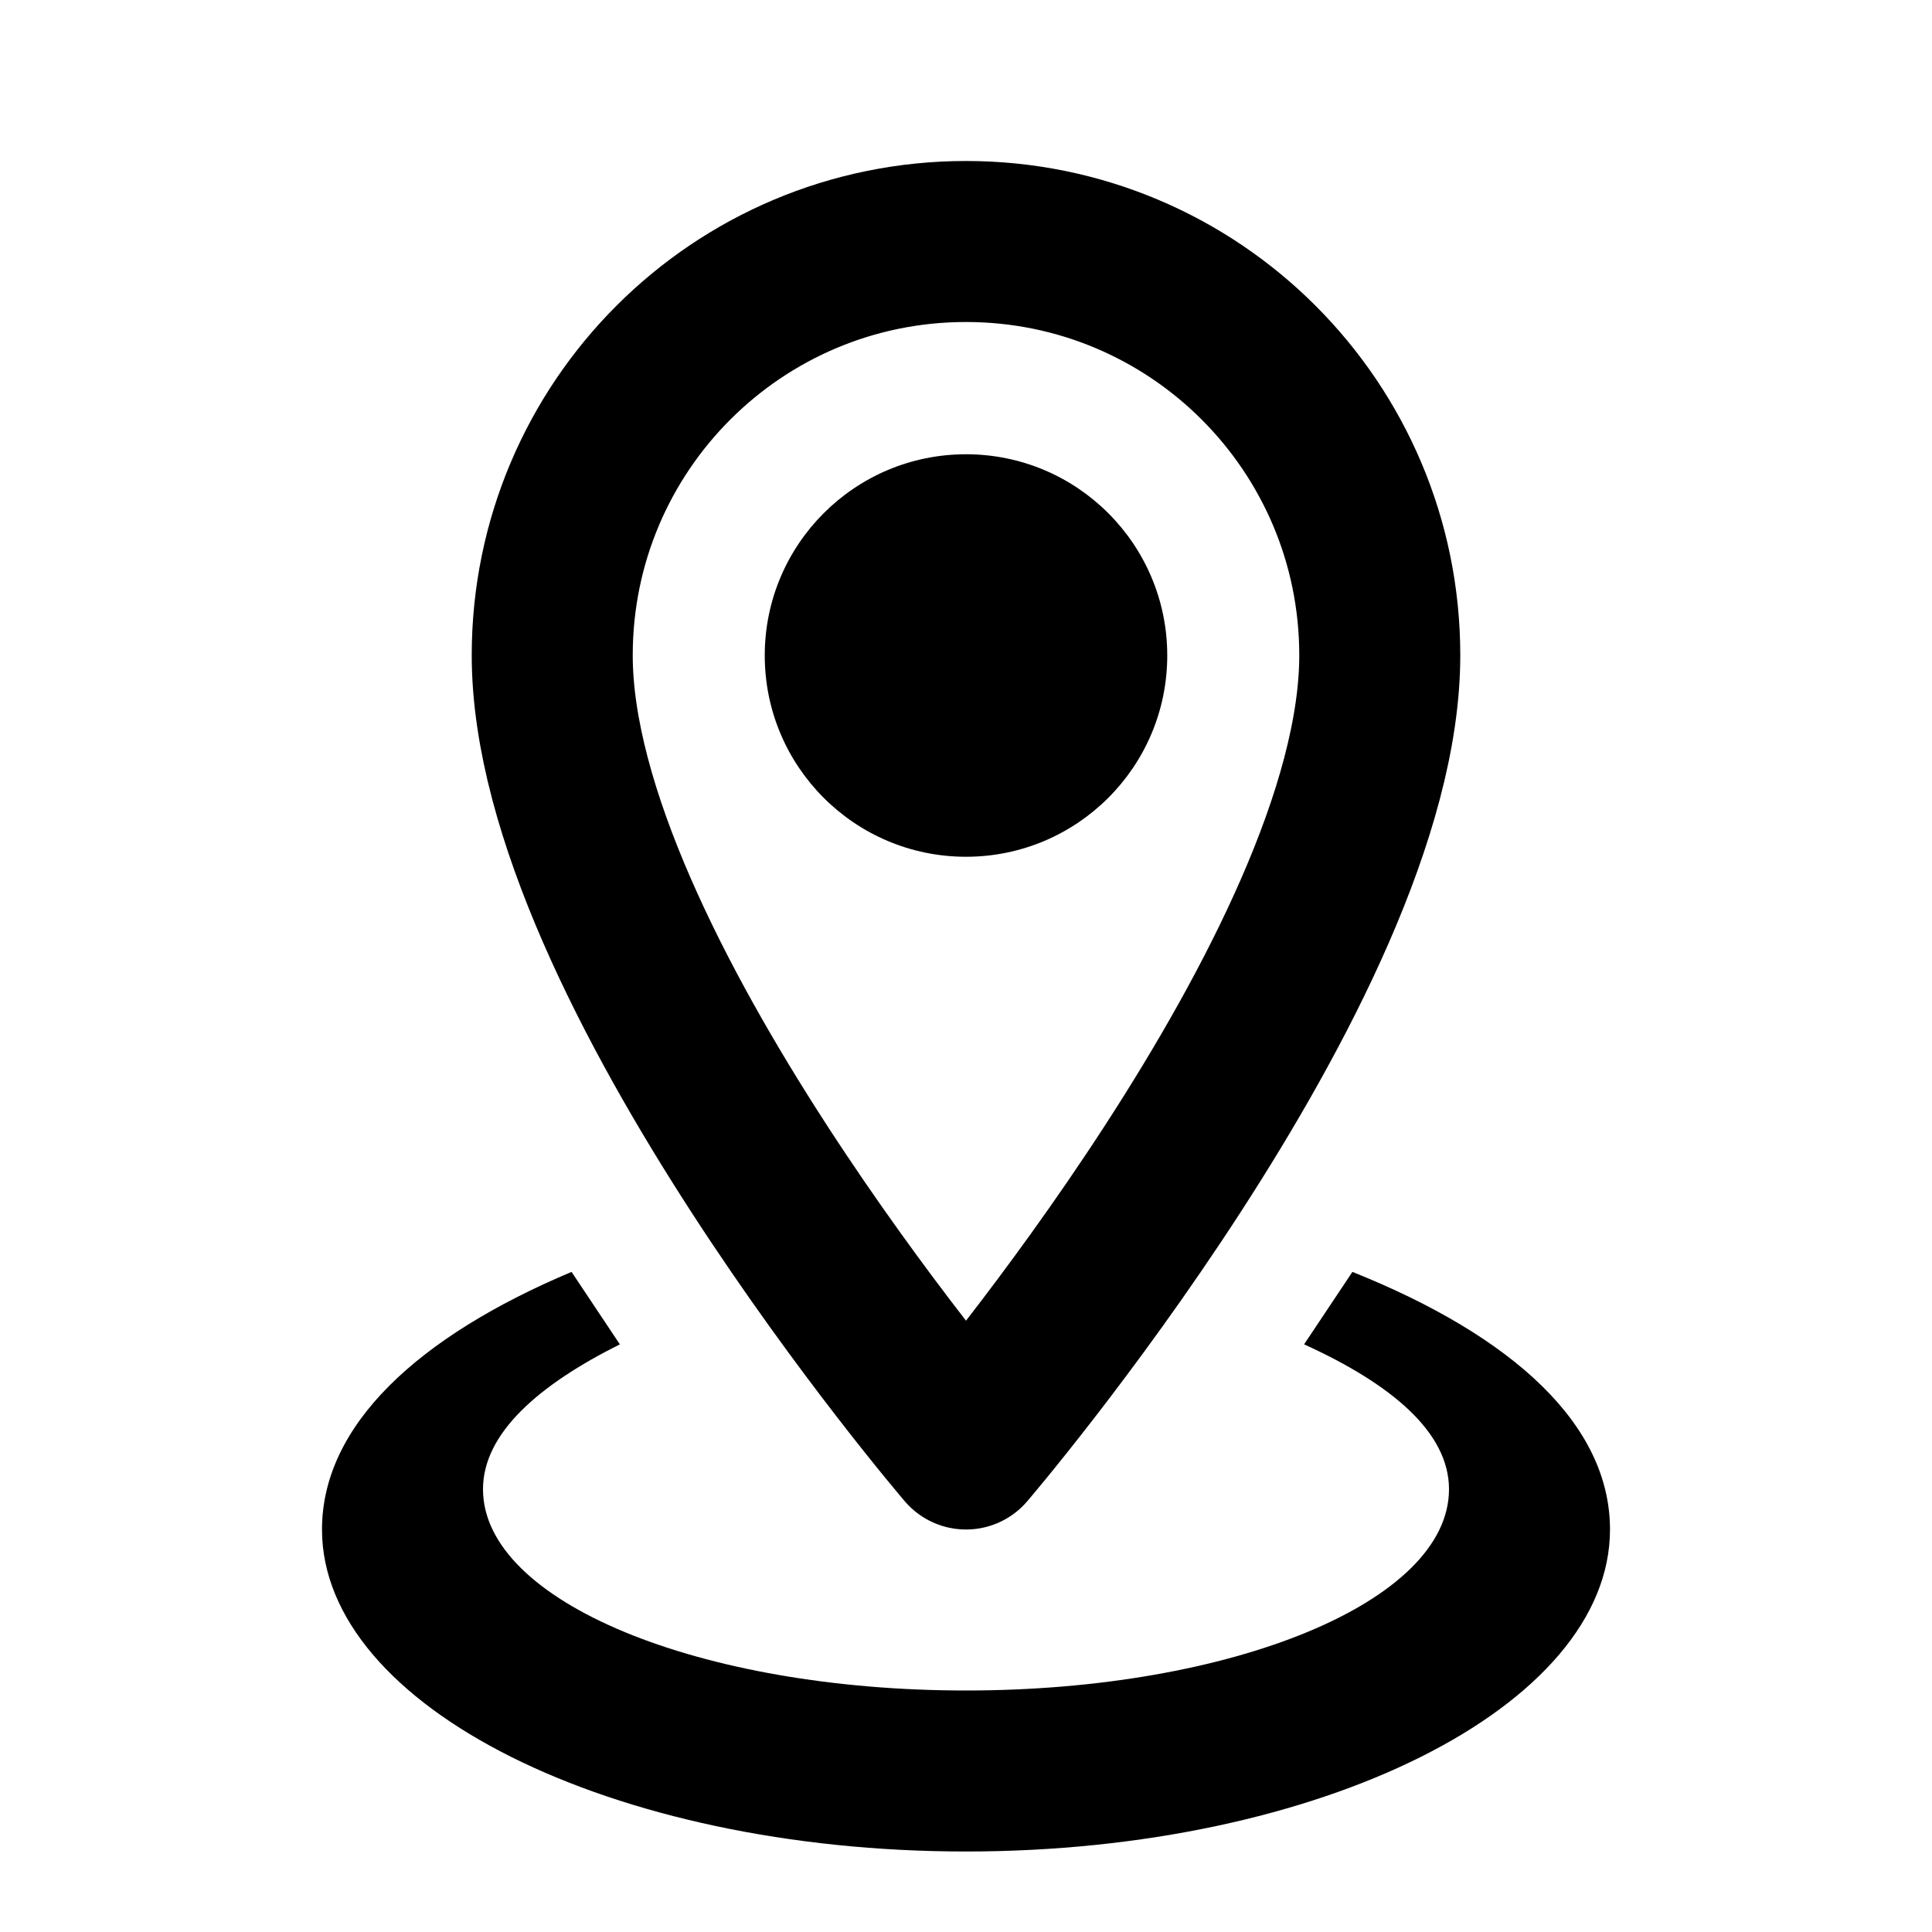
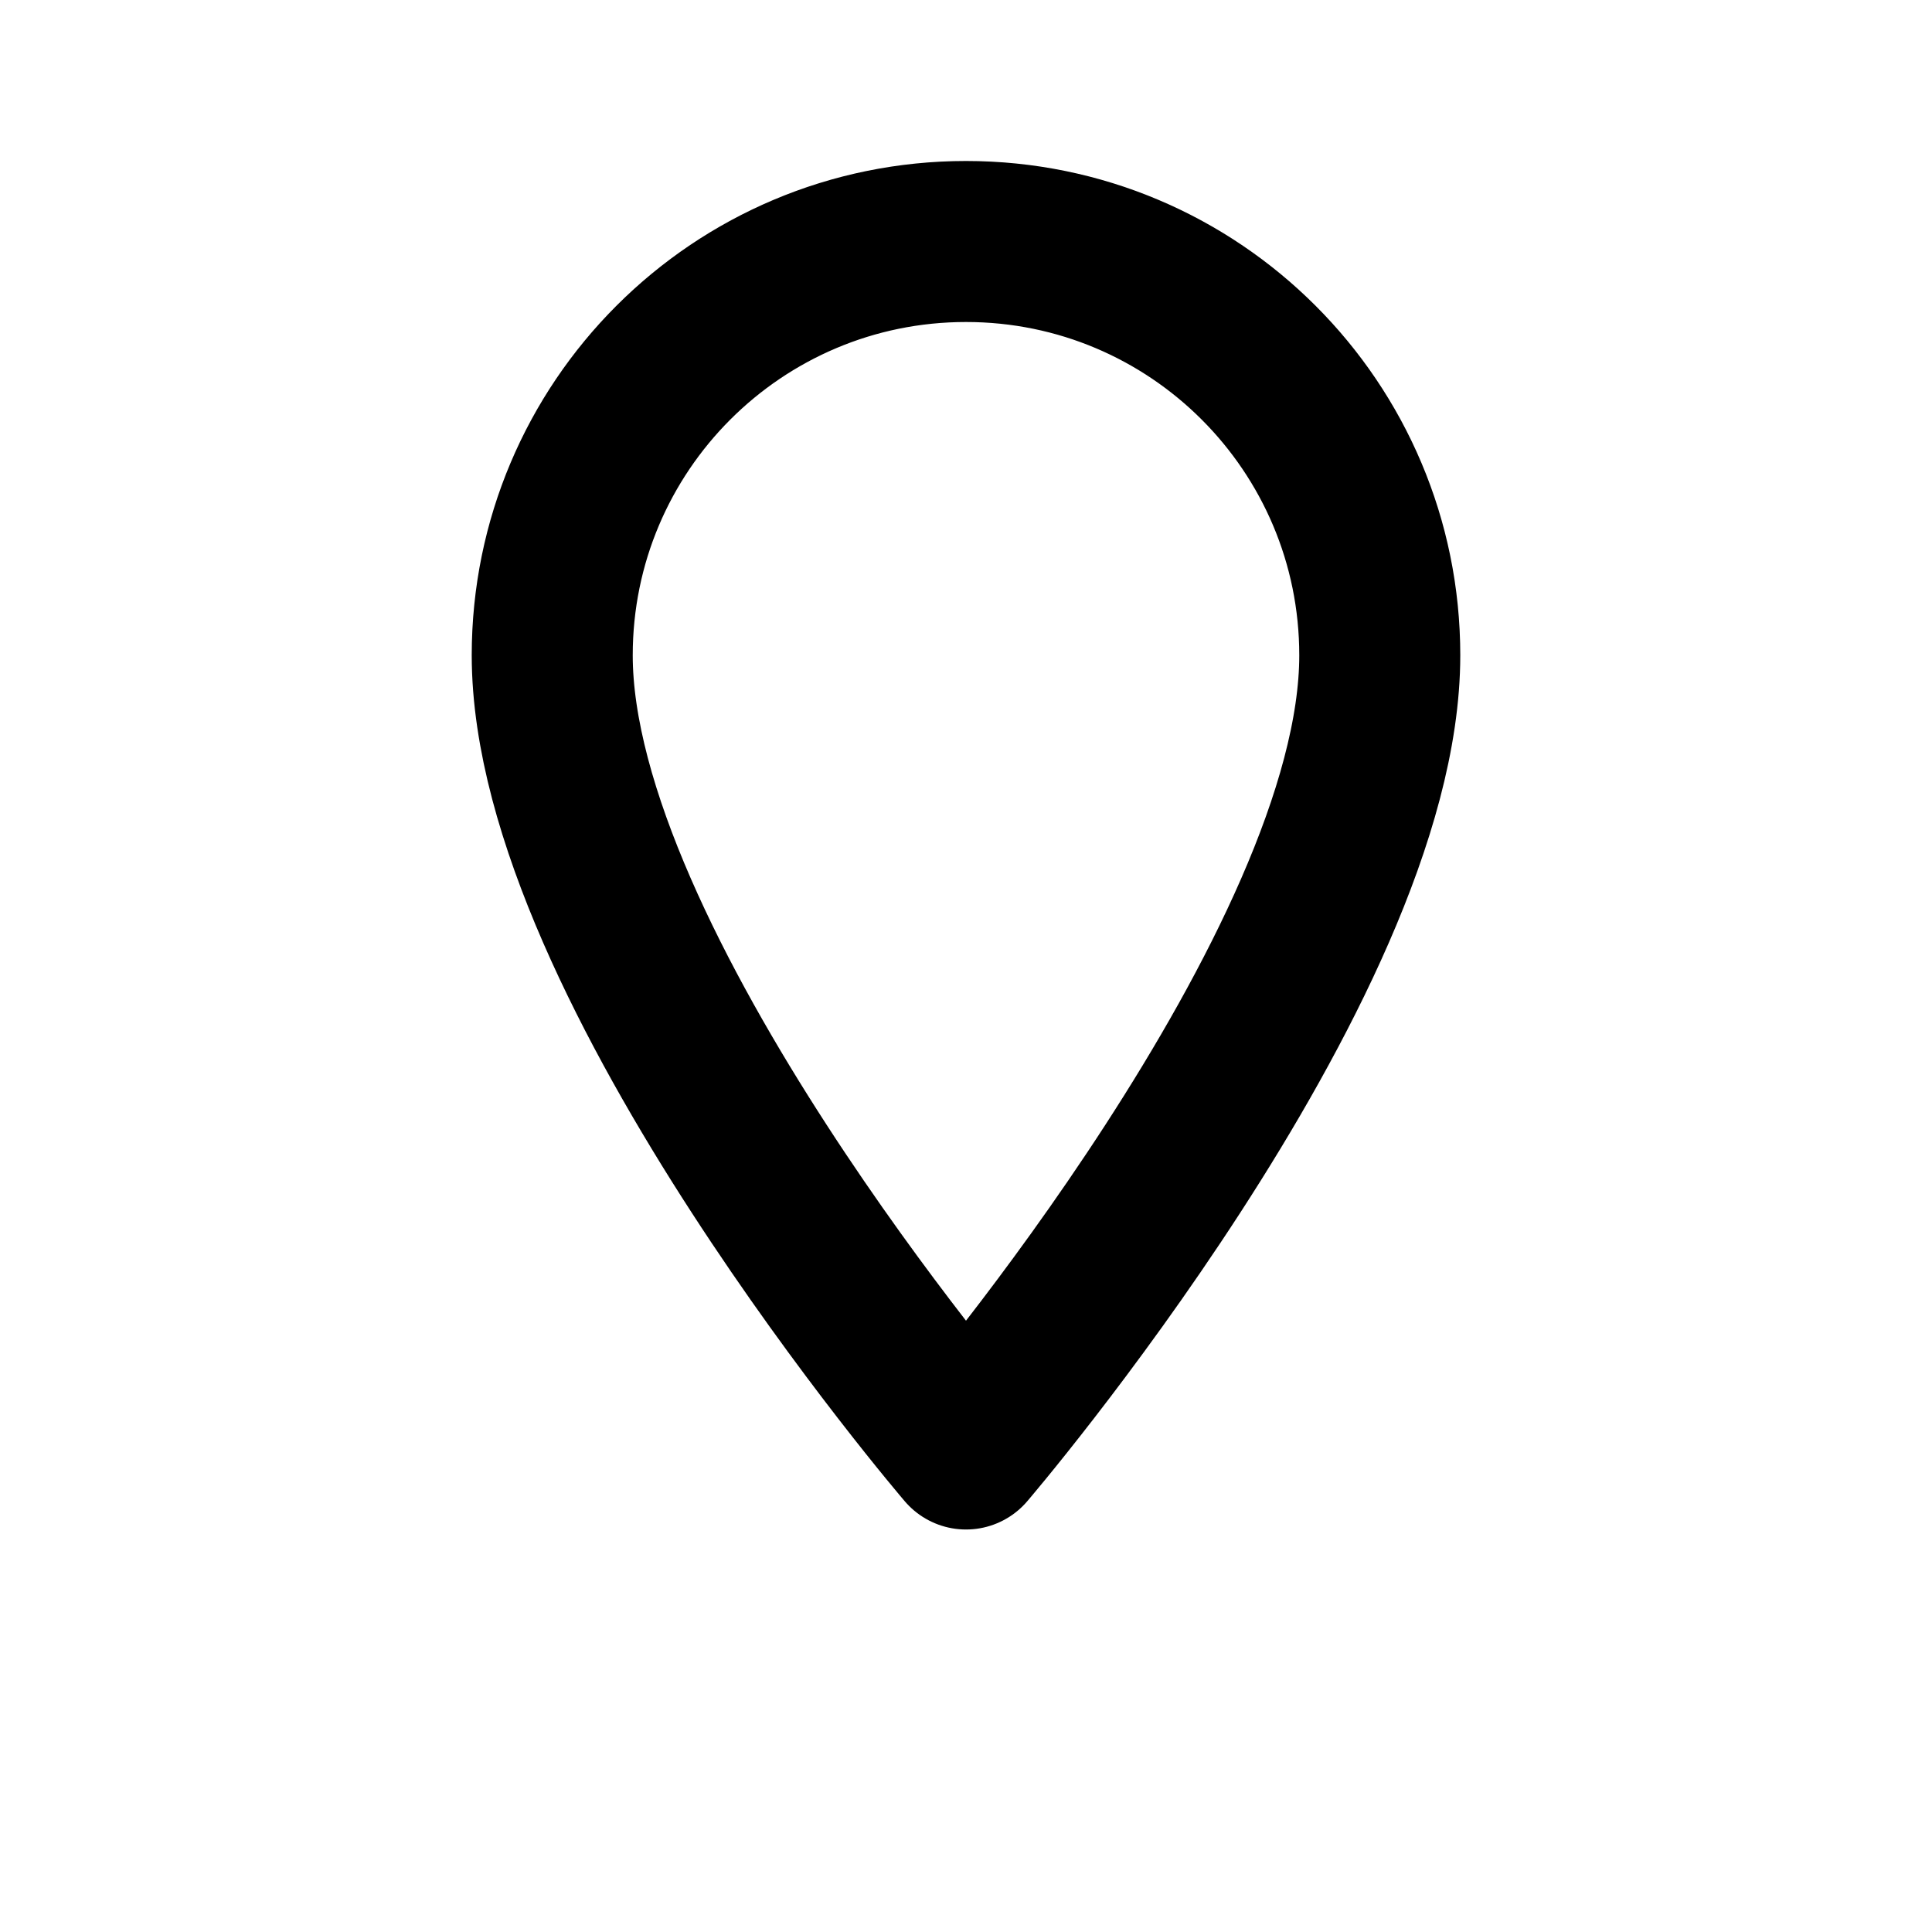
<svg xmlns="http://www.w3.org/2000/svg" width="1em" height="1em" viewBox="0 0 24 24">
-   <path fill="none" stroke="currentColor" stroke-dasharray="42" stroke-linecap="round" stroke-linejoin="round" stroke-width="2" d="M12 18c0 0 -5.14 -6 -5.14 -9.86c0 -2.84 2.3 -5.14 5.14 -5.14c2.84 0 5.14 2.3 5.14 5.14c0 3.86 -5.14 9.86 -5.14 9.86Z" stroke-dashoffset="0" />
+   <path fill="none" stroke="currentColor" stroke-dasharray="42" stroke-linecap="round" stroke-linejoin="round" stroke-width="2" d="M12 18c0 0 -5.14 -6 -5.14 -9.86c0 -2.84 2.3 -5.14 5.14 -5.14c2.84 0 5.14 2.3 5.14 5.14c0 3.86 -5.14 9.86 -5.14 9.86Z">
+     <animate fill="freeze" attributeName="stroke-dashoffset" dur="0.5s" values="42;0" />
+   </path>
  <g fill="currentColor">
-     <circle cx="12" cy="8.143" r="2.5" />
-     <path d="M12 21c3.3 0 6 -1.1 6 -2.5c0 -0.7 -0.7 -1.3 -1.8 -1.8l0.6 -0.9c2 0.8 3.2 1.9 3.2 3.2c0 2.2 -3.6 4 -8 4c-4.4 0 -8 -1.8 -8 -4c0 -1.3 1.2 -2.4 3.1 -3.2l0.6 0.9c-1 0.5 -1.7 1.1 -1.7 1.8c0 1.4 2.7 2.5 6 2.5Z" />
+     <circle cx="12" cy="8.143">
+       <animate fill="freeze" attributeName="r" begin="0.5s" dur="0.2s" to="2.5" />
+     </circle>
+     <path d="M12 18c0 0 0 0 0 0c0 0 0 0 0 0l0 0c0 0 0 0 0 0c0 0 0 0 0 0c0 0 0 0 0 0c0 0 0 0 0 0l0 0c0 0 0 0 0 0c0 0 0 0 0 0Z">
+       <animate fill="freeze" attributeName="d" begin="0.8s" dur="0.2s" to="M12 21c3.3 0 6 -1.1 6 -2.5c0 -0.7 -0.7 -1.3 -1.8 -1.8l0.6 -0.9c2 0.8 3.2 1.9 3.2 3.2c0 2.2 -3.6 4 -8 4c-4.4 0 -8 -1.8 -8 -4c0 -1.3 1.2 -2.4 3.1 -3.2l0.6 0.9c-1 0.5 -1.7 1.1 -1.7 1.8c0 1.4 2.7 2.5 6 2.5Z" />
+     </path>
  </g>
</svg>
